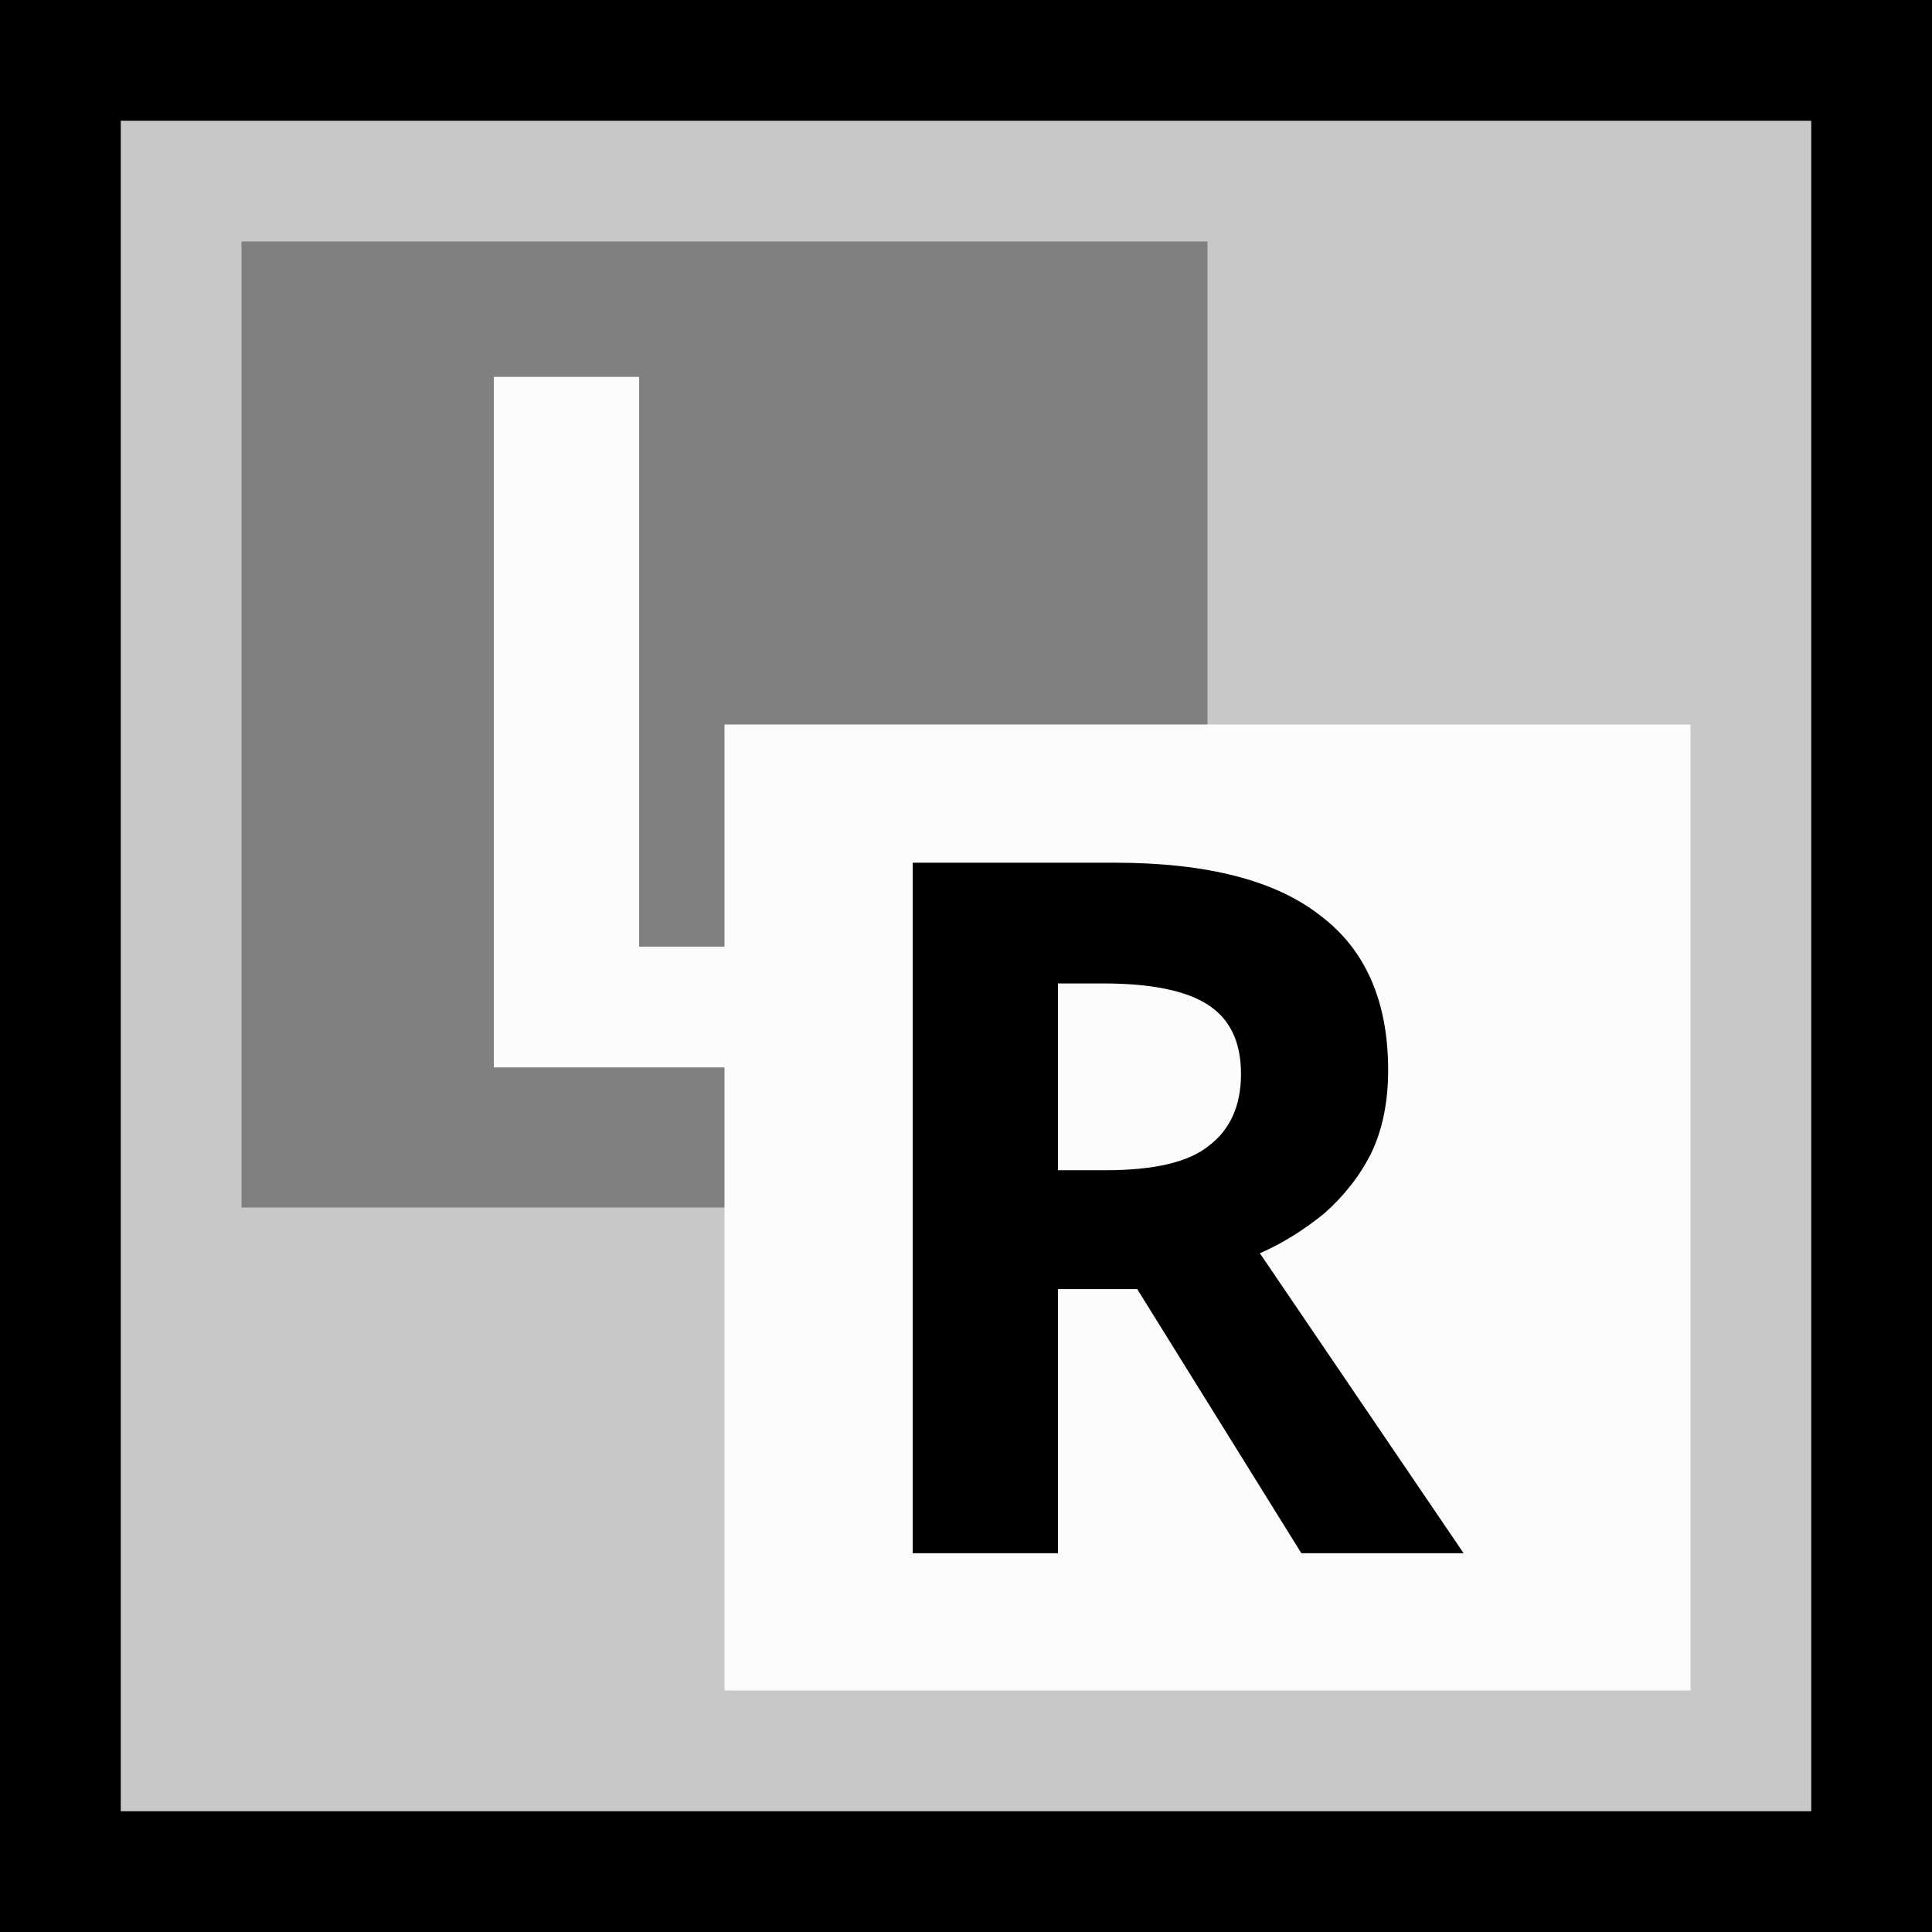
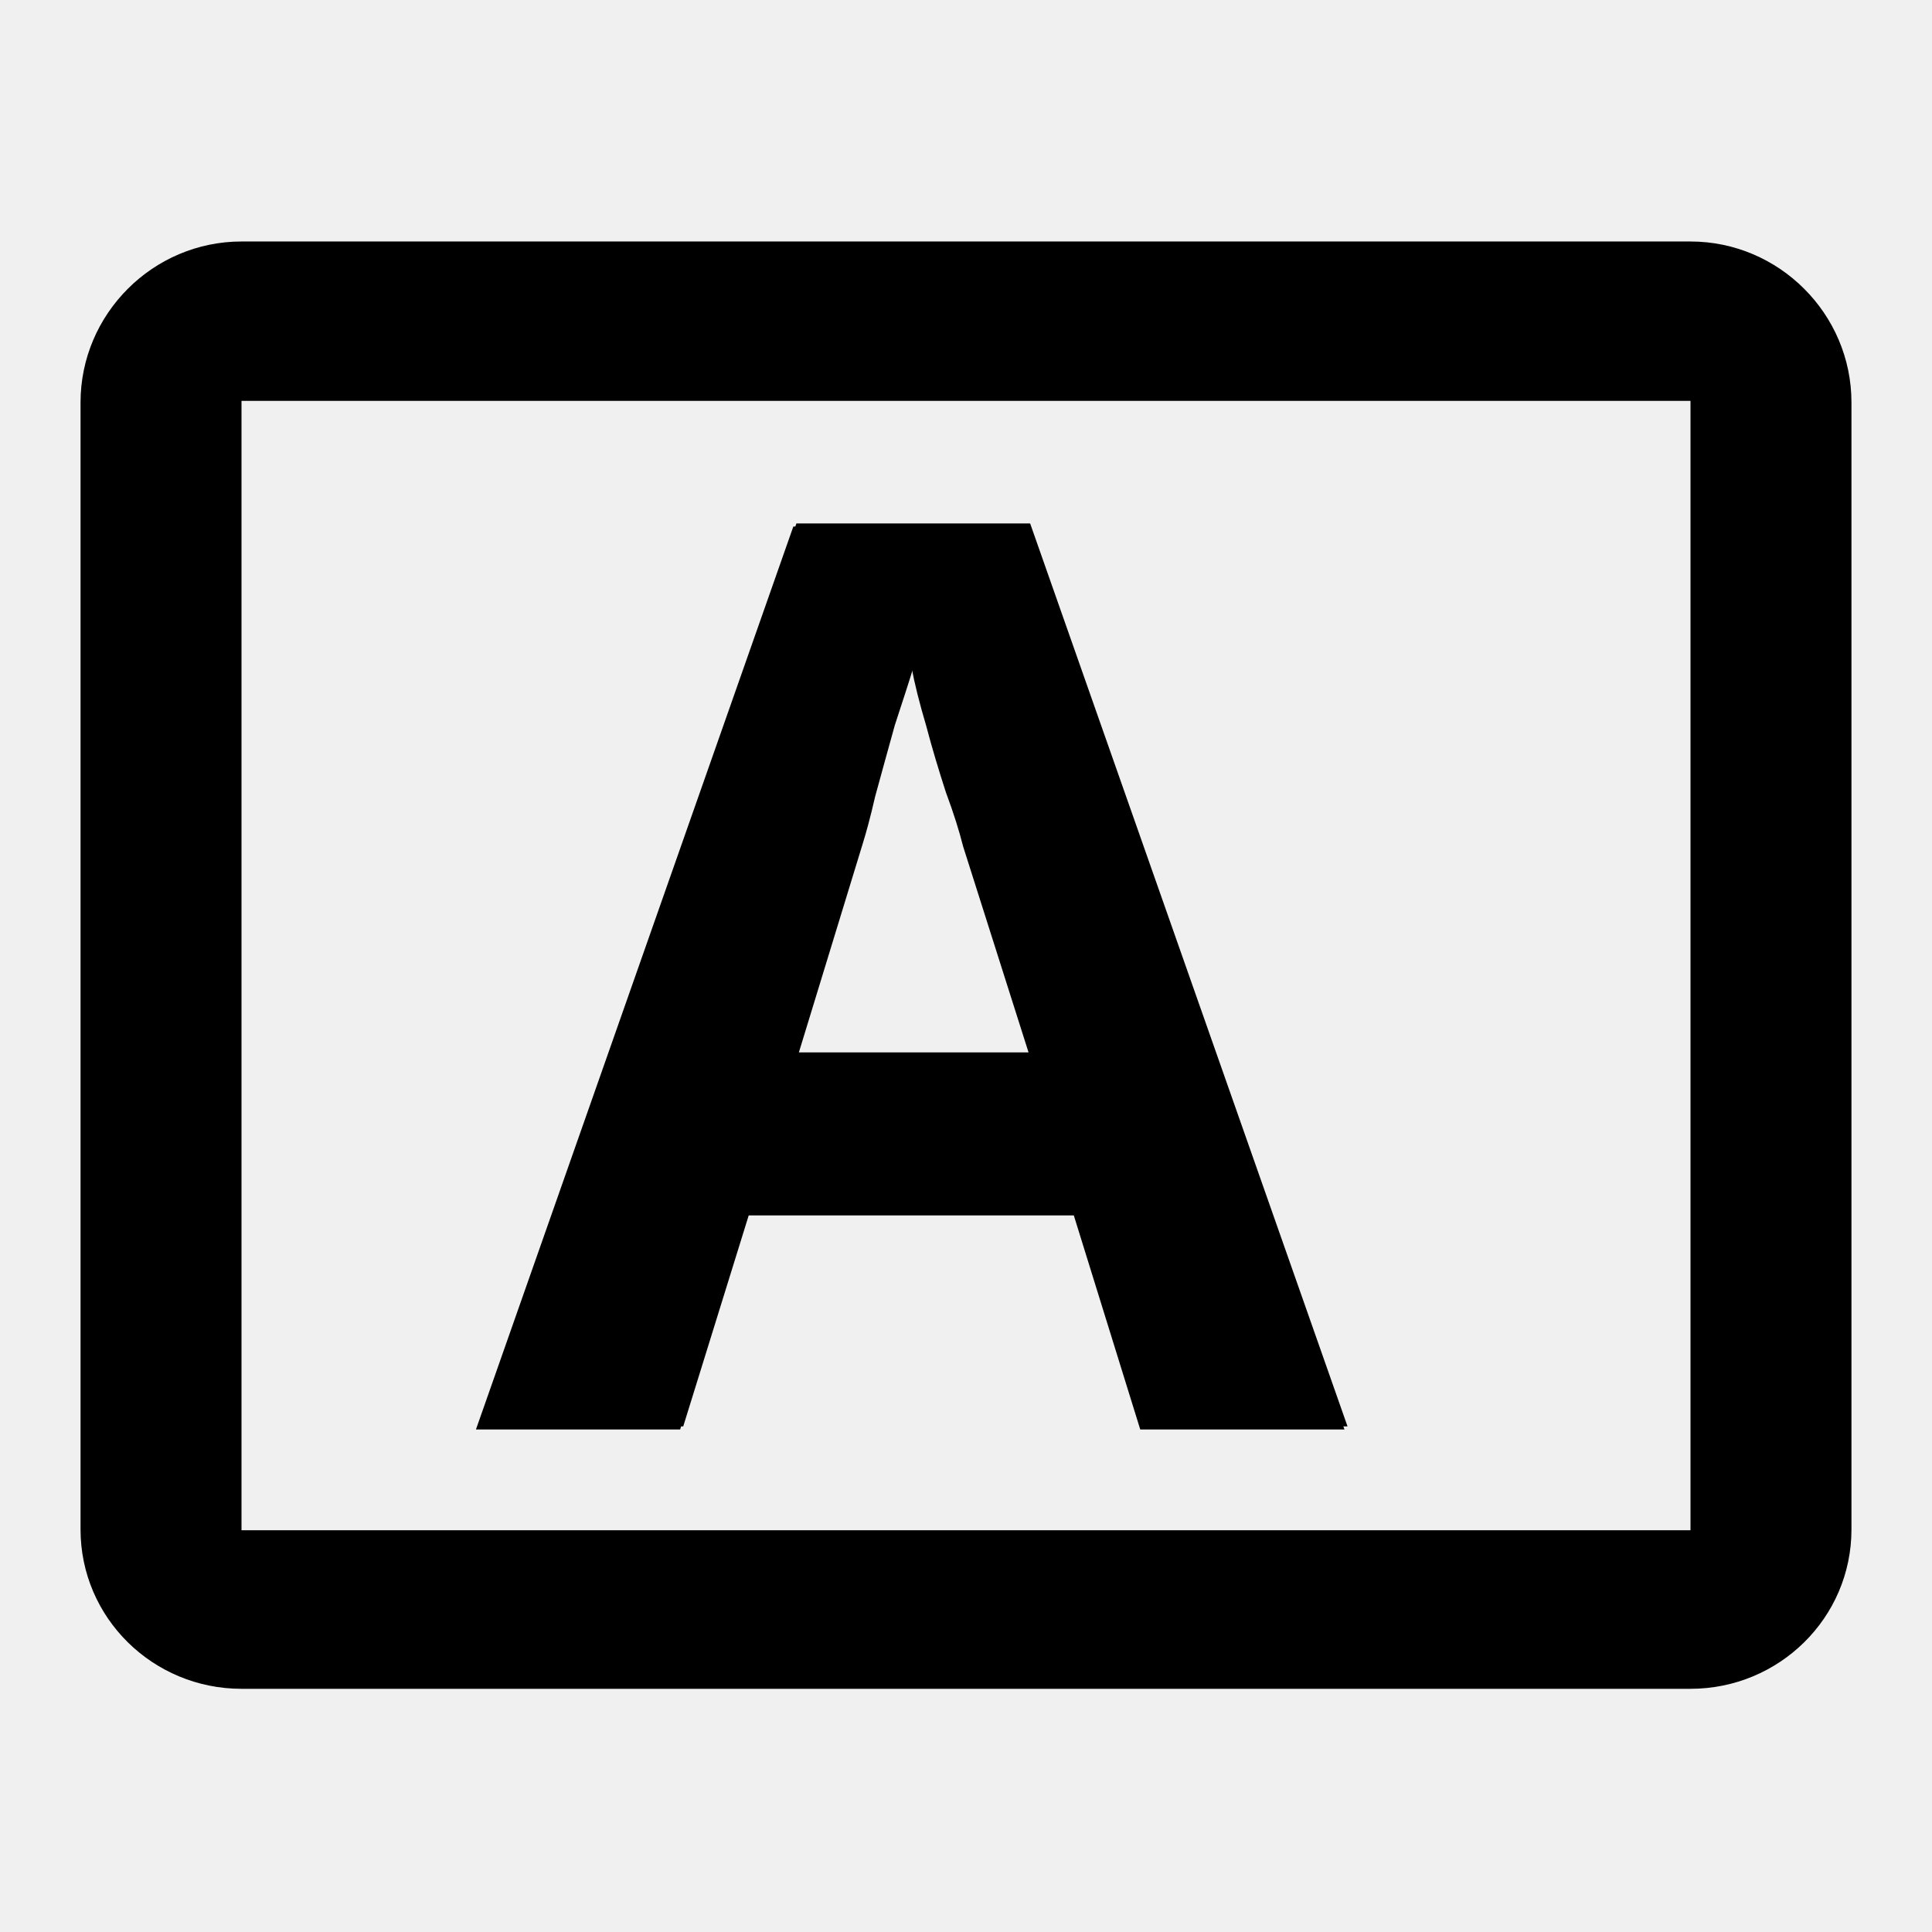
<svg xmlns="http://www.w3.org/2000/svg" xmlns:xlink="http://www.w3.org/1999/xlink" width="16" height="16" id="svg2" version="1.1">
  <defs id="defs4">
    <linearGradient id="linearGradient4713">
      <stop id="stop4715" offset="0" style="stop-color:#000000;stop-opacity:0;" />
      <stop style="stop-color:#000000;stop-opacity:0;" offset="0.466" id="stop4717" />
      <stop id="stop4719" offset="0.473" style="stop-color:#000000;stop-opacity:1;" />
      <stop id="stop4721" offset="1" style="stop-color:#000000;stop-opacity:1;" />
    </linearGradient>
-     <linearGradient id="linearGradient4634">
-       <stop style="stop-color:#000000;stop-opacity:1;" offset="0" id="stop4636" />
-       <stop id="stop4642" offset="0.466" style="stop-color:#000000;stop-opacity:1;" />
-       <stop style="stop-color:#000000;stop-opacity:0;" offset="0.473" id="stop4644" />
-       <stop style="stop-color:#000000;stop-opacity:0;" offset="1" id="stop4638" />
-     </linearGradient>
-     <linearGradient xlink:href="#linearGradient4634" id="linearGradient4640" x1="10.176" y1="7.403" x2="14.85" y2="7.403" gradientUnits="userSpaceOnUse" />
-     <linearGradient xlink:href="#linearGradient4634-3" id="linearGradient4640-7" x1="10.176" y1="7.403" x2="14.85" y2="7.403" gradientUnits="userSpaceOnUse" />
-     <linearGradient id="linearGradient4634-3">
-       <stop style="stop-color:#000000;stop-opacity:1;" offset="0" id="stop4636-4" />
-       <stop id="stop4642-5" offset="0.466" style="stop-color:#000000;stop-opacity:1;" />
-       <stop style="stop-color:#000000;stop-opacity:0;" offset="0.473" id="stop4644-5" />
-       <stop style="stop-color:#000000;stop-opacity:0;" offset="1" id="stop4638-7" />
-     </linearGradient>
-     <linearGradient xlink:href="#linearGradient4634-3" id="linearGradient4662" x1="10.176" y1="7.403" x2="14.85" y2="7.403" gradientUnits="userSpaceOnUse" />
-     <linearGradient id="linearGradient4664">
-       <stop style="stop-color:#000000;stop-opacity:1;" offset="0" id="stop4666" />
-       <stop id="stop4668" offset="0.466" style="stop-color:#000000;stop-opacity:1;" />
-       <stop style="stop-color:#000000;stop-opacity:0;" offset="0.473" id="stop4670" />
-       <stop style="stop-color:#000000;stop-opacity:0;" offset="1" id="stop4672" />
-     </linearGradient>
-     <linearGradient gradientTransform="translate(-10.60113,6.913806)" y2="7.403" x2="14.85" y1="7.403" x1="10.176" gradientUnits="userSpaceOnUse" id="linearGradient4676" xlink:href="#linearGradient4713" />
-     <linearGradient gradientTransform="translate(-9.15937,6.913806)" y2="7.403" x2="14.85" y1="7.403" x1="10.176" gradientUnits="userSpaceOnUse" id="linearGradient4676-8" xlink:href="#linearGradient4713-2" />
+     <linearGradient gradientTransform="matrix(1.126643,0,0,0.8875926,-11.95474,5.949143)" y2="7.403" x2="14.85" y1="7.403" x1="10.176" gradientUnits="userSpaceOnUse" id="linearGradient4676" xlink:href="#linearGradient4713" />
    <linearGradient id="linearGradient4713-2">
      <stop id="stop4715-9" offset="0" style="stop-color:#000000;stop-opacity:0;" />
      <stop style="stop-color:#000000;stop-opacity:0;" offset="0.466" id="stop4717-9" />
      <stop id="stop4719-2" offset="0.473" style="stop-color:#000000;stop-opacity:1;" />
      <stop id="stop4721-1" offset="1" style="stop-color:#000000;stop-opacity:1;" />
    </linearGradient>
-     <linearGradient gradientTransform="translate(-9.15937,6.913806)" y2="7.403" x2="14.85" y1="7.403" x1="10.176" gradientUnits="userSpaceOnUse" id="linearGradient4757" xlink:href="#linearGradient4713-2" />
-     <linearGradient id="linearGradient4759">
-       <stop id="stop4761" offset="0" style="stop-color:#000000;stop-opacity:0;" />
-       <stop style="stop-color:#000000;stop-opacity:0;" offset="0.466" id="stop4763" />
-       <stop id="stop4765" offset="0.473" style="stop-color:#000000;stop-opacity:1;" />
-       <stop id="stop4767" offset="1" style="stop-color:#000000;stop-opacity:1;" />
-     </linearGradient>
-     <linearGradient y2="7.403" x2="14.85" y1="7.403" x1="10.176" gradientTransform="translate(-7.02153,3.652491)" gradientUnits="userSpaceOnUse" id="linearGradient4771" xlink:href="#linearGradient4713-2" />
+     <linearGradient y2="7.403" x2="14.85" y1="7.403" x1="10.176" gradientTransform="translate(-7.02153,2.807509)" gradientUnits="userSpaceOnUse" id="linearGradient4771" xlink:href="#linearGradient4713-2" />
  </defs>
-   <g id="layer1" transform="translate(0,-1036.362)">
-     <rect style="fill:#c8c8c8;fill-opacity:1;stroke:#000000;stroke-width:1;stroke-miterlimit:4;stroke-opacity:1;stroke-dasharray:none" id="rect2985" width="15" height="15" x="0.5" y="1036.862" />
+   <g id="layer1" transform="translate(0,-1036.362)" style="display:inline">
+     <path d="m 14,1038.362 -12,0 c -0.733,0 -1.333,0.6 -1.333,1.333 l 0,9.333 c 0,0.733 0.6,1.32 1.333,1.32 l 12,0 c 0.733,0 1.333,-0.587 1.333,-1.32 l 0,-9.333 c 0,-0.733 -0.6,-1.333 -1.333,-1.333 z m 0,10.673 -12,0 0,-9.353 12,0 z" id="path4" />
  </g>
  <g id="layer2" style="display:none">
-     <g id="g3839">
-       <rect y="1039.362" x="1" height="10" width="7" id="rect3774" style="fill:#808080;fill-opacity:1;stroke:none" transform="translate(0,-1036.362)" />
-       <text id="text3776" y="1047.245" x="1.686" style="font-size:8px;font-style:normal;font-weight:normal;line-height:125%;letter-spacing:0px;word-spacing:0px;fill:#fcfcfc;fill-opacity:1;stroke:none;font-family:Sans" xml:space="preserve" transform="translate(0,-1036.362)">
-         <tspan style="font-weight:bold;-inkscape-font-specification:Sans Bold" y="1047.245" x="1.686" id="tspan3778">L</tspan>
-       </text>
-       <rect y="1039.362" x="8" height="10" width="7" id="rect3774-5" style="fill:#fcfcfc;fill-opacity:1;stroke:none" transform="translate(0,-1036.362)" />
-       <text id="text3776-6" y="1047.245" x="8.176" style="font-size:8px;font-style:normal;font-weight:normal;line-height:125%;letter-spacing:0px;word-spacing:0px;fill:#000000;fill-opacity:1;stroke:none;font-family:Sans" xml:space="preserve" transform="translate(0,-1036.362)">
-         <tspan style="font-weight:bold;-inkscape-font-specification:Sans Bold" y="1047.245" x="8.176" id="tspan3778-6">R</tspan>
-       </text>
-       <rect transform="translate(0,-1036.362)" style="fill:#808080;fill-opacity:1;stroke:none" id="rect3827" width="7" height="10" x="1" y="1039.362" />
-       <text transform="translate(0,-1036.362)" xml:space="preserve" style="font-size:8px;font-style:normal;font-weight:normal;line-height:125%;letter-spacing:0px;word-spacing:0px;fill:#fcfcfc;fill-opacity:1;stroke:none;font-family:Sans" x="1.686" y="1047.245" id="text3829">
-         <tspan id="tspan3831" x="1.686" y="1047.245" style="font-weight:bold;-inkscape-font-specification:Sans Bold">L</tspan>
-       </text>
-       <rect transform="translate(0,-1036.362)" style="fill:#fcfcfc;fill-opacity:1;stroke:none" id="rect3833" width="7" height="10" x="8" y="1039.362" />
-       <text transform="translate(0,-1036.362)" xml:space="preserve" style="font-size:8px;font-style:normal;font-weight:normal;line-height:125%;letter-spacing:0px;word-spacing:0px;fill:#000000;fill-opacity:1;stroke:none;font-family:Sans" x="8.176" y="1047.245" id="text3835">
-         <tspan id="tspan3837" x="8.176" y="1047.245" style="font-weight:bold;-inkscape-font-specification:Sans Bold">R</tspan>
-       </text>
-     </g>
+     <rect style="fill:#808080;fill-opacity:1;stroke:none" id="rect3774" width="7" height="10" x="1" y="3" />
+     <text xml:space="preserve" style="font-style:normal;font-weight:normal;font-size:8px;line-height:125%;font-family:Sans;letter-spacing:0px;word-spacing:0px;fill:#fcfcfc;fill-opacity:1;stroke:none" x="1.686" y="10.882" id="text3776">
+       <tspan id="tspan3778" x="1.686" y="10.882" style="font-weight:bold;-inkscape-font-specification:'Sans Bold'">L</tspan>
+     </text>
+     <text xml:space="preserve" style="font-style:normal;font-weight:normal;font-size:8px;line-height:125%;font-family:Sans;letter-spacing:0px;word-spacing:0px;fill:#000000;fill-opacity:1;stroke:none" x="7.91" y="10.882" id="text3776-6">
+       <tspan id="tspan3778-6" x="7.91" y="10.882" style="font-style:normal;font-variant:normal;font-weight:bold;font-stretch:normal;font-family:'DejaVu Sans';-inkscape-font-specification:'DejaVu Sans Bold'">R</tspan>
+     </text>
+     <rect y="3" x="1" height="10" width="7" id="rect3827" style="fill:#000000;fill-opacity:1;stroke:none" />
+     <text id="text3829" y="10.882" x="2.061" style="font-style:normal;font-weight:normal;font-size:8px;line-height:125%;font-family:Sans;letter-spacing:0px;word-spacing:0px;fill:#fcfcfc;fill-opacity:1;stroke:none" xml:space="preserve">
+       <tspan style="font-style:normal;font-variant:normal;font-weight:bold;font-stretch:normal;font-family:'DejaVu Sans';-inkscape-font-specification:'DejaVu Sans Bold'" y="10.882" x="2.061" id="tspan3831">L</tspan>
+     </text>
  </g>
  <g id="layer3" style="display:none">
-     <g id="g3927" transform="translate(7,0)">
-       <rect style="fill:#808080;fill-opacity:1;stroke:none" id="rect3878" width="7" height="10" x="1" y="3" />
-       <text xml:space="preserve" style="font-size:8px;font-style:normal;font-weight:normal;line-height:125%;letter-spacing:0px;word-spacing:0px;fill:#fcfcfc;fill-opacity:1;stroke:none;font-family:Sans" x="1.686" y="10.882" id="text3880">
-         <tspan id="tspan3882" x="1.686" y="10.882" style="font-weight:bold;-inkscape-font-specification:Sans Bold">L</tspan>
-       </text>
-       <rect y="3" x="1" height="10" width="7" id="rect3890" style="fill:#808080;fill-opacity:1;stroke:none" />
-       <text id="text3892" y="10.882" x="1.686" style="font-size:8px;font-style:normal;font-weight:normal;line-height:125%;letter-spacing:0px;word-spacing:0px;fill:#fcfcfc;fill-opacity:1;stroke:none;font-family:Sans" xml:space="preserve">
-         <tspan style="font-weight:bold;-inkscape-font-specification:Sans Bold" y="10.882" x="1.686" id="tspan3894">L</tspan>
-       </text>
-     </g>
-     <g id="g3935" transform="translate(-7,0)">
-       <rect style="fill:#fcfcfc;fill-opacity:1;stroke:none" id="rect3884" width="7" height="10" x="8" y="3" />
-       <text xml:space="preserve" style="font-size:8px;font-style:normal;font-weight:normal;line-height:125%;letter-spacing:0px;word-spacing:0px;fill:#000000;fill-opacity:1;stroke:none;font-family:Sans" x="8.176" y="10.882" id="text3886">
-         <tspan id="tspan3888" x="8.176" y="10.882" style="font-weight:bold;-inkscape-font-specification:Sans Bold">R</tspan>
-       </text>
-       <rect y="3" x="8" height="10" width="7" id="rect3896" style="fill:#fcfcfc;fill-opacity:1;stroke:none" />
-       <text id="text3898" y="10.882" x="8.176" style="font-size:8px;font-style:normal;font-weight:normal;line-height:125%;letter-spacing:0px;word-spacing:0px;fill:#000000;fill-opacity:1;stroke:none;font-family:Sans" xml:space="preserve">
-         <tspan style="font-weight:bold;-inkscape-font-specification:Sans Bold" y="10.882" x="8.176" id="tspan3900">R</tspan>
-       </text>
-     </g>
+     <text xml:space="preserve" style="font-style:normal;font-weight:normal;font-size:8px;line-height:125%;font-family:Sans;letter-spacing:0px;word-spacing:0px;display:inline;fill:#000000;fill-opacity:1;stroke:none" x="1.801" y="10.882" id="text3776-6-4">
+       <tspan id="tspan3778-6-2" x="1.801" y="10.882" style="font-style:normal;font-variant:normal;font-weight:bold;font-stretch:normal;font-family:'DejaVu Sans';-inkscape-font-specification:'DejaVu Sans Bold'">R</tspan>
+     </text>
+     <rect y="3" x="8" height="10" width="7" id="rect3827-3" style="display:inline;fill:#000000;fill-opacity:1;stroke:none" />
+     <text id="text3829-83" y="10.882" x="8.607" style="font-style:normal;font-weight:normal;font-size:8px;line-height:125%;font-family:Sans;letter-spacing:0px;word-spacing:0px;display:inline;fill:#fcfcfc;fill-opacity:1;stroke:none" xml:space="preserve">
+       <tspan style="font-style:normal;font-variant:normal;font-weight:bold;font-stretch:normal;font-family:'DejaVu Sans';-inkscape-font-specification:'DejaVu Sans Bold'" y="10.882" x="8.607" id="tspan3831-5">L</tspan>
+     </text>
  </g>
  <g id="layer4" style="display:none">
-     <g id="g4011">
-       <rect style="fill:#808080;fill-opacity:1;stroke:none" id="rect3827-3" width="10" height="7" x="3" y="1" />
-       <text xml:space="preserve" style="font-size:8px;font-style:normal;font-weight:normal;line-height:125%;letter-spacing:0px;word-spacing:0px;fill:#fcfcfc;fill-opacity:1;stroke:none;font-family:Sans" x="5.195" y="7.313" id="text3829-0">
-         <tspan id="tspan3831-8" x="5.195" y="7.313" style="font-weight:bold;-inkscape-font-specification:Sans Bold">L</tspan>
-       </text>
-       <rect style="fill:#fcfcfc;fill-opacity:1;stroke:none" id="rect3833-7" width="10" height="7" x="3" y="8" />
-       <text xml:space="preserve" style="font-size:8px;font-style:normal;font-weight:normal;line-height:125%;letter-spacing:0px;word-spacing:0px;fill:#000000;fill-opacity:1;stroke:none;font-family:Sans" x="5.195" y="14.431" id="text3835-2">
-         <tspan id="tspan3837-9" x="5.195" y="14.431" style="font-weight:bold;-inkscape-font-specification:Sans Bold">R</tspan>
-       </text>
-     </g>
+     <rect style="display:inline;fill:#000000;fill-opacity:1;stroke:none" id="rect4038-9" width="13.047" height="5.078" x="1.477" y="3.063" />
+     <text xml:space="preserve" style="font-style:normal;font-weight:normal;font-size:8.82px;line-height:125%;font-family:Sans;letter-spacing:0px;word-spacing:0px;display:inline;fill:#fcfcfc;fill-opacity:1;stroke:none" x="4.936" y="8.23" id="text4040-0" transform="scale(1.102466,0.9070579)">
+       <tspan id="tspan4042-5" x="4.936" y="8.23" style="font-style:normal;font-variant:normal;font-weight:bold;font-stretch:normal;font-size:5.512px;font-family:'DejaVu Sans';-inkscape-font-specification:'DejaVu Sans Bold'">L</tspan>
+     </text>
+     <text xml:space="preserve" style="font-style:normal;font-weight:normal;font-size:8.82px;line-height:125%;font-family:Sans;letter-spacing:0px;word-spacing:0px;display:inline;fill:#000000;fill-opacity:1;stroke:none" x="4.936" y="13.543" id="text4046-6" transform="scale(1.102466,0.9070579)">
+       <tspan id="tspan4048-6" x="4.936" y="13.543" style="font-style:normal;font-variant:normal;font-weight:bold;font-stretch:normal;font-size:5.512px;font-family:'DejaVu Sans';-inkscape-font-specification:'DejaVu Sans Bold'" dx="0">R</tspan>
+     </text>
  </g>
  <g id="layer5" style="display:none">
-     <rect style="fill:#808080;fill-opacity:1;stroke:none" id="rect4038" width="10" height="7" x="3" y="8" />
-     <text xml:space="preserve" style="font-size:8px;font-style:normal;font-weight:normal;line-height:125%;letter-spacing:0px;word-spacing:0px;fill:#fcfcfc;fill-opacity:1;stroke:none;font-family:Sans" x="5.195" y="14.449" id="text4040">
-       <tspan id="tspan4042" x="5.195" y="14.449" style="font-weight:bold;-inkscape-font-specification:Sans Bold">L</tspan>
+     <rect style="fill:#000000;fill-opacity:1;stroke:none" id="rect4038" width="13.047" height="5.078" x="1.477" y="8" />
+     <text xml:space="preserve" style="font-style:normal;font-weight:normal;font-size:8.82px;line-height:125%;font-family:Sans;letter-spacing:0px;word-spacing:0px;fill:#fcfcfc;fill-opacity:1;stroke:none" x="4.936" y="13.673" id="text4040" transform="scale(1.102466,0.9070579)">
+       <tspan id="tspan4042" x="4.936" y="13.673" style="font-style:normal;font-variant:normal;font-weight:bold;font-stretch:normal;font-size:5.512px;font-family:'DejaVu Sans';-inkscape-font-specification:'DejaVu Sans Bold'">L</tspan>
    </text>
-     <rect style="fill:#fcfcfc;fill-opacity:1;stroke:none" id="rect4044" width="10" height="7" x="3" y="1" />
-     <text xml:space="preserve" style="font-size:8px;font-style:normal;font-weight:normal;line-height:125%;letter-spacing:0px;word-spacing:0px;fill:#000000;fill-opacity:1;stroke:none;font-family:Sans" x="5.195" y="7.347" id="text4046">
-       <tspan id="tspan4048" x="5.195" y="7.347" style="font-weight:bold;-inkscape-font-specification:Sans Bold">R</tspan>
+     <text xml:space="preserve" style="font-style:normal;font-weight:normal;font-size:8.82px;line-height:125%;font-family:Sans;letter-spacing:0px;word-spacing:0px;fill:#000000;fill-opacity:1;stroke:none" x="4.936" y="8.237" id="text4046" transform="scale(1.102466,0.9070579)">
+       <tspan id="tspan4048" x="4.936" y="8.237" style="font-style:normal;font-variant:normal;font-weight:bold;font-stretch:normal;font-size:5.512px;font-family:'DejaVu Sans';-inkscape-font-specification:'DejaVu Sans Bold'" dx="0">R</tspan>
    </text>
  </g>
  <g style="display:none" id="g4213">
-     <rect style="fill:#808080;fill-opacity:1;stroke:none;display:inline" id="rect4229-19" width="14" height="2" x="33.57" y="17.144" />
-     <rect style="fill:#fcfcfc;fill-opacity:1;stroke:none;display:inline" id="rect4235-8" width="14" height="2" x="33.57" y="15.144" />
-     <rect style="fill:#808080;fill-opacity:1;stroke:none;display:inline" id="rect4229-1-3" width="14" height="2" x="33.57" y="13.144" />
-     <rect style="fill:#fcfcfc;fill-opacity:1;stroke:none;display:inline" id="rect4235-0-0" width="14" height="2" x="33.57" y="11.144" />
-     <rect style="fill:#808080;fill-opacity:1;stroke:none;display:inline" id="rect4229-1-0-2" width="14" height="2" x="33.57" y="9.144" />
-     <text id="text4225" y="13.8" x="4.322" style="font-size:14.123px;font-style:normal;font-weight:normal;line-height:125%;letter-spacing:0px;word-spacing:0px;fill:#000000;fill-opacity:1;stroke:none;font-family:Sans" xml:space="preserve">
-       <tspan style="font-weight:bold;-inkscape-font-specification:Sans Bold" y="13.8" x="4.322" id="tspan4227">R</tspan>
+     <path style="fill:#000000;fill-opacity:1" d="m 1.513,2.843 0,9.969 0.062,0 0,0.156 13.094,0 0,-0.156 0.156,0 0,-9.969 z m 5.489,0.566 4.814,0 c 0.588,0.095 1.069,0.258 1.412,0.506 0.338,0.243 0.561,0.582 0.695,0.994 0.056,0.275 0.077,0.549 0.07,0.824 l -2.344,0 C 11.598,5.548 11.522,5.387 11.396,5.282 11.185,5.103 10.834,5.015 10.341,5.015 l -0.99,0 0,0.719 -2.35,0 z m -5.045,2.344 1.893,0 0,2.324 -1.893,0 z m 5.045,2.344 5.492,0 c -0.057,0.023 -0.113,0.047 -0.176,0.066 0.321,0.073 0.609,0.242 0.861,0.502 0.236,0.236 0.474,0.598 0.713,1.061 0.073,0.218 0.116,0.447 0.105,0.695 l -2.252,0 -0.129,-0.262 c -0.224,-0.456 -0.452,-0.767 -0.684,-0.934 -0.228,-0.167 -0.534,-0.25 -0.916,-0.25 l -0.666,0 0,1.445 -2.35,0 z m -5.045,2.344 1.893,0 0,0.422 3.246,0 0,1.562 -5.139,0 z" id="path4333" />
+   </g>
+   <g id="g4342" style="display:none">
+     <path style="font-style:normal;font-weight:normal;font-size:40px;line-height:125%;font-family:sans-serif;letter-spacing:0px;word-spacing:0px;fill:#000000;fill-opacity:1;stroke:none;stroke-width:1px;stroke-linecap:butt;stroke-linejoin:miter;stroke-opacity:1" d="m 1.312,2.75 0,10.437 13.125,0 0,-10.437 z m 0.68,0.762 2.35,0 0,2.227 -2.35,0 z m 3.797,2.227 2.35,0 0,1.709 0.99,0 c 0.492,0 0.843,-0.09 1.055,-0.273 0.216,-0.183 0.324,-0.485 0.324,-0.904 2e-6,-0.207 -0.029,-0.383 -0.082,-0.531 l 2.416,0 c 0.003,0.063 0.016,0.118 0.016,0.184 0,0.602 -0.146,1.096 -0.439,1.482 -0.205,0.275 -0.489,0.496 -0.844,0.668 l -5.785,0 z m -3.797,2.354 2.35,0 0,2.334 -2.35,0 z m 3.797,2.334 2.35,0 0,2.094 -2.35,0 z m 4.699,0 2.498,0 1.031,2.094 -2.504,0 z" id="text4360" />
+   </g>
+   <g style="display:none" id="g4374">
+     <rect style="fill:#c8c8c8;fill-opacity:1;stroke:none" id="rect4451" width="11.994" height="9.347" x="1.998" y="3.318" />
+     <text id="text4386" y="12.506" x="4.694" style="font-style:normal;font-weight:normal;font-size:14.318px;line-height:125%;font-family:Sans;letter-spacing:0px;word-spacing:0px;fill:#ff0000;fill-opacity:1;stroke:none" xml:space="preserve" transform="scale(0.9863418,1.013847)">
+       <tspan style="font-style:normal;font-variant:normal;font-weight:bold;font-stretch:normal;font-size:12.673px;font-family:'DejaVu Sans';-inkscape-font-specification:'DejaVu Sans Bold';fill:#ff0000;fill-opacity:1" y="12.506" x="4.694" id="tspan4388">R</tspan>
    </text>
-     <text id="text4219" y="11.977" x="0.505" style="font-size:13.88px;font-style:normal;font-weight:normal;line-height:125%;letter-spacing:0px;word-spacing:0px;fill:#fcfcfc;fill-opacity:1;stroke:none;font-family:Sans" xml:space="preserve">
-       <tspan style="font-weight:bold;-inkscape-font-specification:Sans Bold" y="11.977" x="0.505" id="tspan4221">L</tspan>
-     </text>
-     <rect style="fill:#c8c8c8;fill-opacity:1;stroke:none" id="rect4235" width="4.012" height="2" x="1" y="7.939" />
-     <rect style="fill:#c8c8c8;fill-opacity:1;stroke:none;display:inline" id="rect4235-0" width="3.968" height="2" x="1" y="3.939" />
-     <g id="g4337" transform="matrix(0.9977526,0,0,1,0.03371084,-0.9999828)">
-       <rect y="11" x="9.176" height="2" width="5.824" id="rect4229" style="fill:#c8c8c8;fill-opacity:1;stroke:none" />
-       <rect y="7" x="4.977" height="2" width="10.023" id="rect4229-1" style="fill:#c8c8c8;fill-opacity:1;stroke:none;display:inline" />
-       <rect y="3" x="5.066" height="2" width="9.934" id="rect4229-1-0" style="fill:#c8c8c8;fill-opacity:1;stroke:none;display:inline" />
+     <g transform="scale(0.9763953,1.024175)" style="font-style:normal;font-weight:normal;font-size:14.216px;line-height:125%;font-family:Sans;letter-spacing:0px;word-spacing:0px;fill:#00fcfc;fill-opacity:1;stroke:none" id="text4390">
+       <path d="m 2.046,12.376 0,-9.139 1.938,0 0,7.539 4.344,0 0,1.6 z" style="font-style:normal;font-variant:normal;font-weight:bold;font-stretch:normal;font-size:12.802px;font-family:'Droid Sans';-inkscape-font-specification:'Droid Sans Bold';fill:#00fcfc;fill-opacity:1" id="path4449" />
    </g>
  </g>
-   <g id="g4342" style="display:none">
-     <rect y="17.144" x="33.57" height="2" width="14" id="rect4344" style="fill:#808080;fill-opacity:1;stroke:none;display:inline" />
-     <rect y="15.144" x="33.57" height="2" width="14" id="rect4346" style="fill:#fcfcfc;fill-opacity:1;stroke:none;display:inline" />
-     <rect y="13.144" x="33.57" height="2" width="14" id="rect4348" style="fill:#808080;fill-opacity:1;stroke:none;display:inline" />
-     <rect y="11.144" x="33.57" height="2" width="14" id="rect4350" style="fill:#fcfcfc;fill-opacity:1;stroke:none;display:inline" />
-     <rect y="9.144" x="33.57" height="2" width="14" id="rect4352" style="fill:#808080;fill-opacity:1;stroke:none;display:inline" />
-     <text xml:space="preserve" style="font-size:14.123px;font-style:normal;font-weight:normal;line-height:125%;letter-spacing:0px;word-spacing:0px;fill:#000000;fill-opacity:1;stroke:none;font-family:Sans" x="4.322" y="11.8" id="text4354">
-       <tspan id="tspan4356" x="4.322" y="11.8" style="font-weight:bold;-inkscape-font-specification:Sans Bold">R</tspan>
+   <g id="g4406" style="display:none">
+     <rect style="display:inline;fill:#c8c8c8;fill-opacity:1;stroke:none" id="rect4451-6-9" width="11.994" height="9.347" x="1.998" y="3.318" />
+     <text id="text4386-5-6" y="12.506" x="4.694" style="font-style:normal;font-weight:normal;font-size:14.318px;line-height:125%;font-family:Sans;letter-spacing:0px;word-spacing:0px;display:inline;fill:#ffff00;fill-opacity:1;stroke:none" xml:space="preserve" transform="scale(0.9863418,1.013847)">
+       <tspan style="font-style:normal;font-variant:normal;font-weight:bold;font-stretch:normal;font-size:12.673px;font-family:'DejaVu Sans';-inkscape-font-specification:'DejaVu Sans Bold';fill:#ffff00;fill-opacity:1" y="12.506" x="4.694" id="tspan4388-9-9">R</tspan>
    </text>
-     <text xml:space="preserve" style="font-size:13.88px;font-style:normal;font-weight:normal;line-height:125%;letter-spacing:0px;word-spacing:0px;fill:#fcfcfc;fill-opacity:1;stroke:none;font-family:Sans" x="0.505" y="13.977" id="text4358">
-       <tspan id="tspan4360" x="0.505" y="13.977" style="font-weight:bold;-inkscape-font-specification:Sans Bold">L</tspan>
-     </text>
-     <rect y="9.939" x="1" height="2" width="4.012" id="rect4362" style="fill:#c8c8c8;fill-opacity:1;stroke:none" />
-     <rect y="5.939" x="1" height="2" width="3.968" id="rect4364" style="fill:#c8c8c8;fill-opacity:1;stroke:none;display:inline" />
-     <g transform="matrix(0.9977526,0,0,1,0.03371084,1.000017)" id="g4366">
-       <rect style="fill:#c8c8c8;fill-opacity:1;stroke:none" id="rect4368" width="5.824" height="2" x="9.176" y="11" />
-       <rect style="fill:#c8c8c8;fill-opacity:1;stroke:none;display:inline" id="rect4370" width="10.023" height="2" x="4.977" y="7" />
-       <rect style="fill:#c8c8c8;fill-opacity:1;stroke:none;display:inline" id="rect4372" width="9.934" height="2" x="5.066" y="3" />
+     <g transform="scale(0.9763953,1.024175)" style="font-style:normal;font-weight:normal;font-size:14.216px;line-height:125%;font-family:Sans;letter-spacing:0px;word-spacing:0px;display:inline;fill:#0000ff;fill-opacity:1;stroke:none" id="text4390-6-7">
+       <path d="m 2.046,12.376 0,-9.139 1.938,0 0,7.539 4.344,0 0,1.6 z" style="font-style:normal;font-variant:normal;font-weight:bold;font-stretch:normal;font-size:12.802px;font-family:'Droid Sans';-inkscape-font-specification:'Droid Sans Bold';fill:#0000ff;fill-opacity:1" id="path4449-8-1" />
    </g>
  </g>
-   <g style="display:none" id="g4374">
-     <rect style="fill:#808080;fill-opacity:1;stroke:none;display:inline" id="rect4376" width="14" height="2" x="33.57" y="17.144" />
-     <rect style="fill:#fcfcfc;fill-opacity:1;stroke:none;display:inline" id="rect4378" width="14" height="2" x="33.57" y="15.144" />
-     <rect style="fill:#808080;fill-opacity:1;stroke:none;display:inline" id="rect4380" width="14" height="2" x="33.57" y="13.144" />
-     <rect style="fill:#fcfcfc;fill-opacity:1;stroke:none;display:inline" id="rect4382" width="14" height="2" x="33.57" y="11.144" />
-     <rect style="fill:#808080;fill-opacity:1;stroke:none;display:inline" id="rect4384" width="14" height="2" x="33.57" y="9.144" />
-     <text id="text4386" y="11.8" x="4.322" style="font-size:14.123px;font-style:normal;font-weight:normal;line-height:125%;letter-spacing:0px;word-spacing:0px;fill:#ff0000;fill-opacity:1;stroke:none;font-family:Sans" xml:space="preserve">
-       <tspan style="font-weight:bold;fill:#ff0000;fill-opacity:1;-inkscape-font-specification:Sans Bold" y="11.8" x="4.322" id="tspan4388">R</tspan>
+   <g style="display:none" id="g4426">
+     <rect style="display:inline;fill:#c8c8c8;fill-opacity:1;stroke:none" id="rect4451-6" width="11.994" height="9.347" x="1.998" y="3.318" />
+     <text id="text4386-5" y="12.506" x="4.694" style="font-style:normal;font-weight:normal;font-size:14.318px;line-height:125%;font-family:Sans;letter-spacing:0px;word-spacing:0px;display:inline;fill:#00ff00;fill-opacity:1;stroke:none" xml:space="preserve" transform="scale(0.9863418,1.013847)">
+       <tspan style="font-style:normal;font-variant:normal;font-weight:bold;font-stretch:normal;font-size:12.673px;font-family:'DejaVu Sans';-inkscape-font-specification:'DejaVu Sans Bold';fill:#00ff00;fill-opacity:1" y="12.506" x="4.694" id="tspan4388-9">R</tspan>
    </text>
-     <text id="text4390" y="13.977" x="0.505" style="font-size:13.88px;font-style:normal;font-weight:normal;line-height:125%;letter-spacing:0px;word-spacing:0px;fill:#00fcfc;fill-opacity:1;stroke:none;font-family:Sans" xml:space="preserve">
-       <tspan style="font-weight:bold;fill:#00fcfc;fill-opacity:1;-inkscape-font-specification:Sans Bold" y="13.977" x="0.505" id="tspan4392">L</tspan>
+     <g transform="scale(0.9763953,1.024175)" style="font-style:normal;font-weight:normal;font-size:14.216px;line-height:125%;font-family:Sans;letter-spacing:0px;word-spacing:0px;display:inline;fill:#ff00ff;fill-opacity:1;stroke:none" id="text4390-6">
+       <path d="m 2.046,12.376 0,-9.139 1.938,0 0,7.539 4.344,0 0,1.6 z" style="font-style:normal;font-variant:normal;font-weight:bold;font-stretch:normal;font-size:12.802px;font-family:'Droid Sans';-inkscape-font-specification:'Droid Sans Bold';fill:#ff00ff;fill-opacity:1" id="path4449-8" />
+     </g>
+   </g>
+   <g style="display:none" id="g4446">
+     <rect y="3.32" x="1.997" height="7" width="8" id="rect4448" style="display:inline;fill:#c8c8c8;fill-opacity:1;stroke:none" />
+     <rect y="4.32" x="2.997" height="7" width="8" id="rect4448-2" style="display:inline;fill:#000000;fill-opacity:1;stroke:none" />
+     <rect y="5.32" x="3.997" height="7" width="8" id="rect4448-0" style="display:inline;fill:#c8c8c8;fill-opacity:1;stroke:none" />
+     <rect y="6.32" x="4.975" height="7" width="8.006" id="rect4448-2-9" style="display:inline;fill:#000000;fill-opacity:1;stroke:none" />
+     <text xml:space="preserve" style="font-style:italic;font-weight:normal;font-size:6px;line-height:125%;font-family:Sans;-inkscape-font-specification:'Sans Italic';letter-spacing:0px;word-spacing:0px;fill:#ffffff;fill-opacity:1;stroke:none" x="6.992" y="11.926" id="text4537">
+       <tspan id="tspan4539" x="6.992" y="11.926" style="font-weight:bold;-inkscape-font-specification:'Sans Bold Italic';fill:#ffffff;fill-opacity:1">t</tspan>
    </text>
  </g>
-   <g id="g4406" style="display:none">
-     <rect y="17.144" x="33.57" height="2" width="14" id="rect4408" style="fill:#808080;fill-opacity:1;stroke:none;display:inline" />
-     <rect y="15.144" x="33.57" height="2" width="14" id="rect4410" style="fill:#fcfcfc;fill-opacity:1;stroke:none;display:inline" />
-     <rect y="13.144" x="33.57" height="2" width="14" id="rect4412" style="fill:#808080;fill-opacity:1;stroke:none;display:inline" />
-     <rect y="11.144" x="33.57" height="2" width="14" id="rect4414" style="fill:#fcfcfc;fill-opacity:1;stroke:none;display:inline" />
-     <rect y="9.144" x="33.57" height="2" width="14" id="rect4416" style="fill:#808080;fill-opacity:1;stroke:none;display:inline" />
-     <text xml:space="preserve" style="font-size:14.123px;font-style:normal;font-weight:normal;line-height:125%;letter-spacing:0px;word-spacing:0px;fill:#ffff00;fill-opacity:1;stroke:none;font-family:Sans" x="4.322" y="11.8" id="text4418">
-       <tspan id="tspan4420" x="4.322" y="11.8" style="font-weight:bold;fill:#ffff00;fill-opacity:1;-inkscape-font-specification:Sans Bold">R</tspan>
+   <g id="layer8" style="display:none">
+     <rect y="2.953" x="1.956" height="7.484" width="8" id="rect4448-1" style="display:inline;fill:#000000;fill-opacity:1;stroke:none" />
+     <text xml:space="preserve" style="font-style:normal;font-weight:normal;font-size:8px;line-height:125%;font-family:Sans;letter-spacing:0px;word-spacing:0px;display:inline;fill:#fcfcfc;fill-opacity:1;stroke:none" x="3.371" y="9.277" id="text3829-8">
+       <tspan id="tspan3831-2" x="3.371" y="9.277" style="font-weight:bold;-inkscape-font-specification:'Sans Bold'">L</tspan>
    </text>
-     <text xml:space="preserve" style="font-size:13.88px;font-style:normal;font-weight:normal;line-height:125%;letter-spacing:0px;word-spacing:0px;fill:#0000ff;fill-opacity:1;stroke:none;font-family:Sans" x="0.505" y="13.977" id="text4422">
-       <tspan id="tspan4424" x="0.505" y="13.977" style="font-weight:bold;fill:#0000ff;fill-opacity:1;-inkscape-font-specification:Sans Bold">L</tspan>
-     </text>
-   </g>
-   <g style="display:none" id="g4426">
-     <rect style="fill:#808080;fill-opacity:1;stroke:none;display:inline" id="rect4428" width="14" height="2" x="33.57" y="17.144" />
-     <rect style="fill:#fcfcfc;fill-opacity:1;stroke:none;display:inline" id="rect4430" width="14" height="2" x="33.57" y="15.144" />
-     <rect style="fill:#808080;fill-opacity:1;stroke:none;display:inline" id="rect4432" width="14" height="2" x="33.57" y="13.144" />
-     <rect style="fill:#fcfcfc;fill-opacity:1;stroke:none;display:inline" id="rect4434" width="14" height="2" x="33.57" y="11.144" />
-     <rect style="fill:#808080;fill-opacity:1;stroke:none;display:inline" id="rect4436" width="14" height="2" x="33.57" y="9.144" />
-     <text id="text4438" y="11.8" x="4.322" style="font-size:14.123px;font-style:normal;font-weight:normal;line-height:125%;letter-spacing:0px;word-spacing:0px;fill:#00ff00;fill-opacity:1;stroke:none;font-family:Sans" xml:space="preserve">
-       <tspan style="font-weight:bold;fill:#00ff00;fill-opacity:1;-inkscape-font-specification:Sans Bold" y="11.8" x="4.322" id="tspan4440">R</tspan>
-     </text>
-     <text id="text4442" y="13.977" x="0.505" style="font-size:13.88px;font-style:normal;font-weight:normal;line-height:125%;letter-spacing:0px;word-spacing:0px;fill:#ff00ff;fill-opacity:1;stroke:none;font-family:Sans" xml:space="preserve">
-       <tspan style="font-weight:bold;fill:#ff00ff;fill-opacity:1;-inkscape-font-specification:Sans Bold" y="13.977" x="0.505" id="tspan4444">L</tspan>
-     </text>
-   </g>
-   <g style="display:none" id="g4446">
-     <rect y="2" x="2" height="8" width="8" id="rect4448" style="fill:#808080;fill-opacity:1;stroke:none;display:inline" />
-     <rect y="3" x="3" height="8" width="8" id="rect4448-2" style="fill:#fcfcfc;fill-opacity:1;stroke:none;display:inline" />
-     <rect y="4" x="4" height="8" width="8" id="rect4448-0" style="fill:#808080;fill-opacity:1;stroke:none;display:inline" />
-     <rect y="5" x="5" height="8" width="8" id="rect4448-2-9" style="fill:#fcfcfc;fill-opacity:1;stroke:none;display:inline" />
-     <rect y="6" x="6" height="8" width="8" id="rect4448-0-5" style="fill:#808080;fill-opacity:1;stroke:none;display:inline" />
-     <text xml:space="preserve" style="font-size:6px;font-style:italic;font-weight:normal;line-height:125%;letter-spacing:0px;word-spacing:0px;fill:#f2f2f2;fill-opacity:1;stroke:none;font-family:Sans;-inkscape-font-specification:Sans Italic" x="8.309" y="12.155" id="text4537">
-       <tspan id="tspan4539" x="8.309" y="12.155" style="font-weight:bold;-inkscape-font-specification:Sans Bold Italic">t</tspan>
-     </text>
-   </g>
-   <g id="layer8">
-     <rect y="2" x="2" height="8" width="8" id="rect4448-1" style="fill:#808080;fill-opacity:1;stroke:none;display:inline" />
-     <text xml:space="preserve" style="font-size:8px;font-style:normal;font-weight:normal;line-height:125%;letter-spacing:0px;word-spacing:0px;fill:#fcfcfc;fill-opacity:1;stroke:none;display:inline;font-family:Sans" x="3.371" y="8.84" id="text3829-8">
-       <tspan id="tspan3831-2" x="3.371" y="8.84" style="font-weight:bold;-inkscape-font-specification:Sans Bold">L</tspan>
-     </text>
-     <rect y="6" x="6" height="8" width="8" id="rect4448-2-9-0" style="fill:#fcfcfc;fill-opacity:1;stroke:none;display:inline" />
-     <text xml:space="preserve" style="font-size:8px;font-style:normal;font-weight:normal;line-height:125%;letter-spacing:0px;word-spacing:0px;fill:#000000;fill-opacity:1;stroke:none;display:inline;font-family:Sans" x="6.84" y="12.863" id="text3835-4">
-       <tspan id="tspan3837-5" x="6.84" y="12.863" style="font-weight:bold;-inkscape-font-specification:Sans Bold">R</tspan>
+     <rect y="5.594" x="6.391" height="6.674" width="7.156" id="rect4448-2-9-0" style="display:inline;fill:#fcfcfc;fill-opacity:1;stroke:none" />
+     <text xml:space="preserve" style="font-style:normal;font-weight:normal;font-size:8px;line-height:125%;font-family:Sans;letter-spacing:0px;word-spacing:0px;display:inline;fill:#000000;fill-opacity:1;stroke:none" x="6.853" y="12.146" id="text3835-4">
+       <tspan id="tspan3837-5" x="6.853" y="12.146" style="font-weight:bold;-inkscape-font-specification:'Sans Bold'">R</tspan>
    </text>
  </g>
  <g id="g4541" style="display:none">
-     <rect style="fill:#fcfcfc;fill-opacity:1;stroke:none;display:inline" id="rect4545" width="4" height="7" x="9.938" y="2.984" />
-     <text xml:space="preserve" style="font-size:7.101px;font-style:normal;font-weight:normal;line-height:125%;letter-spacing:0px;word-spacing:0px;fill:url(#linearGradient4640);fill-opacity:1;stroke:none;display:inline;font-family:Sans" x="9.525" y="9.991" id="text4046-0" transform="scale(1.126643,0.8875926)">
-       <tspan id="tspan4048-7" x="9.525" y="9.991" style="font-weight:bold;fill:url(#linearGradient4640);fill-opacity:1;-inkscape-font-specification:Sans Bold">R</tspan>
+     <path style="font-style:normal;font-weight:normal;font-size:7.101px;line-height:125%;font-family:Sans;letter-spacing:0px;word-spacing:0px;display:inline;fill:#000000;fill-opacity:1;stroke:none" d="m 11.465,4.076 0,4.596 1.504,0 0,-1.74 0.426,0 c 0.245,0 0.44,0.043 0.586,0.127 0.122,0.069 0.242,0.201 0.361,0.369 l 0,-1.529 c -0.023,0.024 -0.036,0.057 -0.064,0.076 -0.135,0.092 -0.361,0.139 -0.676,0.139 l -0.633,0 0,-1.178 0.633,0 c 0.315,0 0.54,0.044 0.676,0.135 0.028,0.019 0.042,0.051 0.064,0.074 l 0,-1.023 C 14.153,4.104 13.985,4.076 13.762,4.076 l -2.297,0 z" id="text4046-0" />
+     <path style="font-style:normal;font-weight:normal;font-size:7.101px;line-height:125%;font-family:Sans;letter-spacing:0px;word-spacing:0px;display:inline;fill:url(#linearGradient4676);fill-opacity:1;stroke:none" d="m -0.49,10.223 0,2.771 4.027,0 c -0.024,-0.022 -0.05,-0.053 -0.074,-0.072 -0.161,-0.131 -0.345,-0.215 -0.551,-0.252 0.375,-0.092 0.655,-0.237 0.84,-0.432 0.188,-0.195 0.281,-0.444 0.281,-0.748 0,-0.439 -0.18,-0.76 -0.539,-0.963 -0.357,-0.203 -0.919,-0.305 -1.688,-0.305 l -2.297,0 z m 1.504,0.859 0.633,0 c 0.315,0 0.54,0.044 0.676,0.135 0.138,0.09 0.207,0.24 0.207,0.449 0,0.211 -0.069,0.363 -0.207,0.455 -0.135,0.092 -0.361,0.139 -0.676,0.139 l -0.633,0 0,-1.178 z" id="text4046-0-6" />
+     <text xml:space="preserve" style="font-style:normal;font-weight:normal;font-size:7.101px;line-height:125%;font-family:Sans;letter-spacing:0px;word-spacing:0px;display:inline;fill:url(#linearGradient4771);fill-opacity:1;stroke:none" x="2.503" y="12.799" id="text4046-0-6-0" transform="scale(1.126643,0.8875926)">
+       <tspan id="tspan4048-7-4-2" x="2.503" y="12.799" style="font-weight:bold;-inkscape-font-specification:'Sans Bold';fill:url(#linearGradient4771);fill-opacity:1">R</tspan>
    </text>
-     <rect style="fill:#fcfcfc;fill-opacity:1;stroke:none;display:inline" id="rect4545-2" width="8" height="3" x="2" y="10" />
-     <text xml:space="preserve" style="font-size:7.101px;font-style:normal;font-weight:normal;line-height:125%;letter-spacing:0px;word-spacing:0px;fill:url(#linearGradient4676);fill-opacity:1;stroke:none;display:inline;font-family:Sans" x="-1.077" y="16.905" id="text4046-0-6" transform="scale(1.126643,0.8875926)">
-       <tspan id="tspan4048-7-4" x="-1.077" y="16.905" style="font-weight:bold;fill:url(#linearGradient4676);fill-opacity:1;-inkscape-font-specification:Sans Bold">R</tspan>
+     <rect style="display:inline;fill:#000000;fill-opacity:1;stroke:none" id="rect4543" width="8" height="7" x="1.978" y="2.25" />
+     <text xml:space="preserve" style="font-style:normal;font-weight:normal;font-size:7.101px;line-height:125%;font-family:Sans;letter-spacing:0px;word-spacing:0px;display:inline;fill:#fcfcfc;fill-opacity:1;stroke:none" x="2.895" y="9.769" id="text4040-6" transform="scale(1.126643,0.8875926)">
+       <tspan id="tspan4042-9" x="2.895" y="9.769" style="font-weight:bold;-inkscape-font-specification:'Sans Bold'">L</tspan>
    </text>
-     <rect style="fill:#c8c8c8;fill-opacity:1;stroke:none;display:inline" id="rect4545-2-6" width="10" height="2" x="1" y="13" />
-     <text xml:space="preserve" style="font-size:7.101px;font-style:normal;font-weight:normal;line-height:125%;letter-spacing:0px;word-spacing:0px;fill:url(#linearGradient4771);fill-opacity:1;stroke:none;display:inline;font-family:Sans" x="2.503" y="13.644" id="text4046-0-6-0" transform="scale(1.126643,0.8875926)">
-       <tspan id="tspan4048-7-4-2" x="2.503" y="13.644" style="font-weight:bold;fill:url(#linearGradient4771);fill-opacity:1;-inkscape-font-specification:Sans Bold">R</tspan>
-     </text>
-     <rect style="fill:#808080;fill-opacity:1;stroke:none;display:inline" id="rect4543" width="8" height="7" x="2" y="3" />
-     <text xml:space="preserve" style="font-size:7.101px;font-style:normal;font-weight:normal;line-height:125%;letter-spacing:0px;word-spacing:0px;fill:#fcfcfc;fill-opacity:1;stroke:none;display:inline;font-family:Sans" x="2.895" y="9.991" id="text4040-6" transform="scale(1.126643,0.8875926)">
-       <tspan id="tspan4042-9" x="2.895" y="9.991" style="font-weight:bold;-inkscape-font-specification:Sans Bold">L</tspan>
+     <rect style="fill:#000000;fill-opacity:1;stroke:none" id="rect4438" width="4.023" height="3.43" x="9.984" y="9.246" />
+   </g>
+   <g id="layer7" style="display:none">
+     <rect style="display:inline;fill:#000000;fill-opacity:1;stroke:none" id="rect4038-2" width="12.547" height="10.328" x="1.781" y="2.906" />
+     <text xml:space="preserve" style="font-style:normal;font-weight:normal;font-size:8px;line-height:125%;font-family:Sans;letter-spacing:0px;word-spacing:0px;display:inline;fill:#fcfcfc;fill-opacity:1;stroke:none" x="4.029" y="10.972" id="text4040-8">
+       <tspan id="tspan4042-0" x="4.029" y="10.972" style="font-style:normal;font-variant:normal;font-weight:bold;font-stretch:normal;font-family:'DejaVu Sans';-inkscape-font-specification:'DejaVu Sans Bold'">M</tspan>
    </text>
  </g>
-   <g id="layer7" style="display:none">
-     <rect style="fill:#808080;fill-opacity:1;stroke:none;display:inline" id="rect4038-2" width="12" height="10" x="2" y="3" />
-     <text xml:space="preserve" style="font-size:8px;font-style:normal;font-weight:normal;line-height:125%;letter-spacing:0px;word-spacing:0px;fill:#fcfcfc;fill-opacity:1;stroke:none;display:inline;font-family:Sans" x="4.029" y="10.972" id="text4040-8">
-       <tspan id="tspan4042-0" x="4.029" y="10.972" style="font-weight:bold;-inkscape-font-specification:Sans Bold">M</tspan>
-     </text>
-   </g>
-   <g id="layer6" style="display:none">
-     <g id="g4207" transform="matrix(1.304028,0,0,1.304028,-3.495407,-2.628799)">
-       <text id="text3898-9" y="10.883" x="5.724" style="font-size:8px;font-style:normal;font-weight:normal;line-height:125%;letter-spacing:0px;word-spacing:0px;fill:#000000;fill-opacity:1;stroke:#000000;stroke-opacity:1;font-family:Sans" xml:space="preserve">
-         <tspan style="font-weight:bold;stroke:#000000;stroke-opacity:1;-inkscape-font-specification:Sans Bold" y="10.883" x="5.724" id="tspan3900-9">A</tspan>
+   <g id="layer6" style="display:inline">
+     <g id="g4207" transform="matrix(1.304028,0,0,1.304028,-3.495407,-2.378799)" style="fill:#000000;fill-opacity:1;stroke:none">
+       <text id="text3898-9" y="10.883" x="5.724" style="font-style:normal;font-weight:normal;font-size:8px;line-height:125%;font-family:Sans;letter-spacing:0px;word-spacing:0px;fill:#000000;fill-opacity:1;stroke:none;stroke-opacity:1" xml:space="preserve">
+         <tspan style="font-weight:bold;-inkscape-font-specification:'Sans Bold';fill:#000000;fill-opacity:1;stroke:none;stroke-opacity:1" y="10.883" x="5.724" id="tspan3900-9">A</tspan>
      </text>
-       <text id="text3892-7" y="10.902" x="5.702" style="font-size:8px;font-style:normal;font-weight:normal;line-height:125%;letter-spacing:0px;word-spacing:0px;fill:#fcfcfc;fill-opacity:1;stroke:none;font-family:Sans" xml:space="preserve">
-         <tspan style="font-weight:bold;stroke:none;-inkscape-font-specification:Sans Bold" y="10.902" x="5.702" id="tspan3894-2">A</tspan>
+       <text id="text3892-7" y="10.902" x="5.702" style="font-style:normal;font-weight:normal;font-size:8px;line-height:125%;font-family:Sans;letter-spacing:0px;word-spacing:0px;fill:#000000;fill-opacity:1;stroke:none" xml:space="preserve">
+         <tspan style="font-weight:bold;-inkscape-font-specification:'Sans Bold';fill:#000000;fill-opacity:1;stroke:none" y="10.902" x="5.702" id="tspan3894-2">A</tspan>
      </text>
    </g>
  </g>
</svg>
